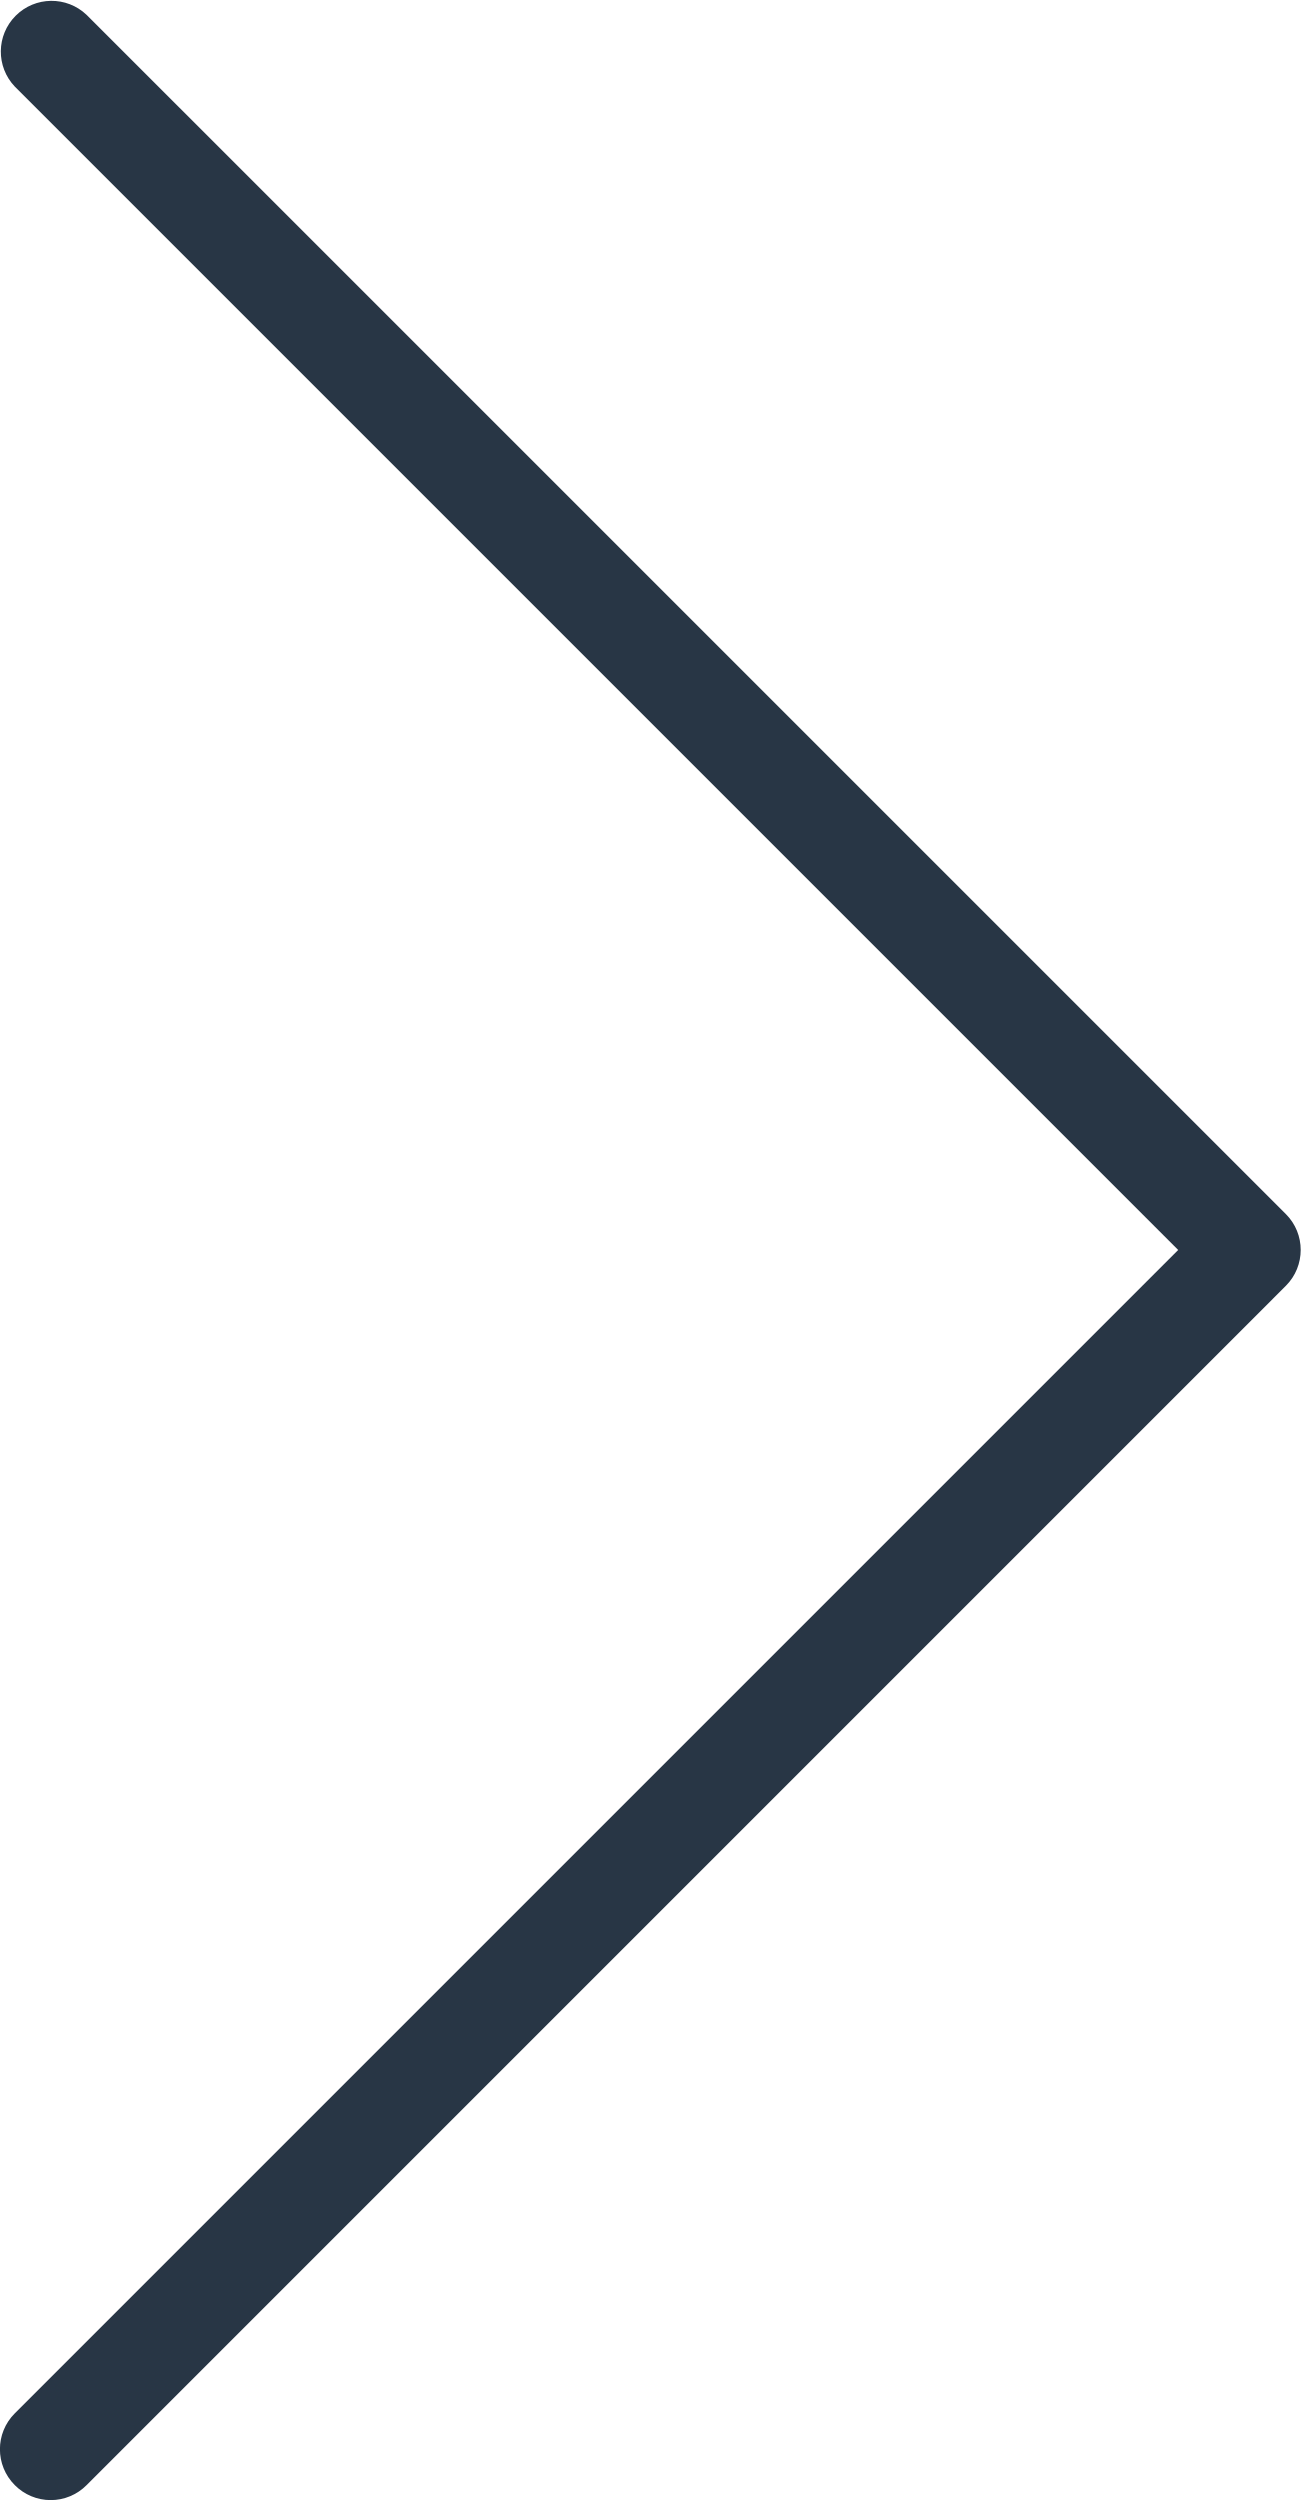
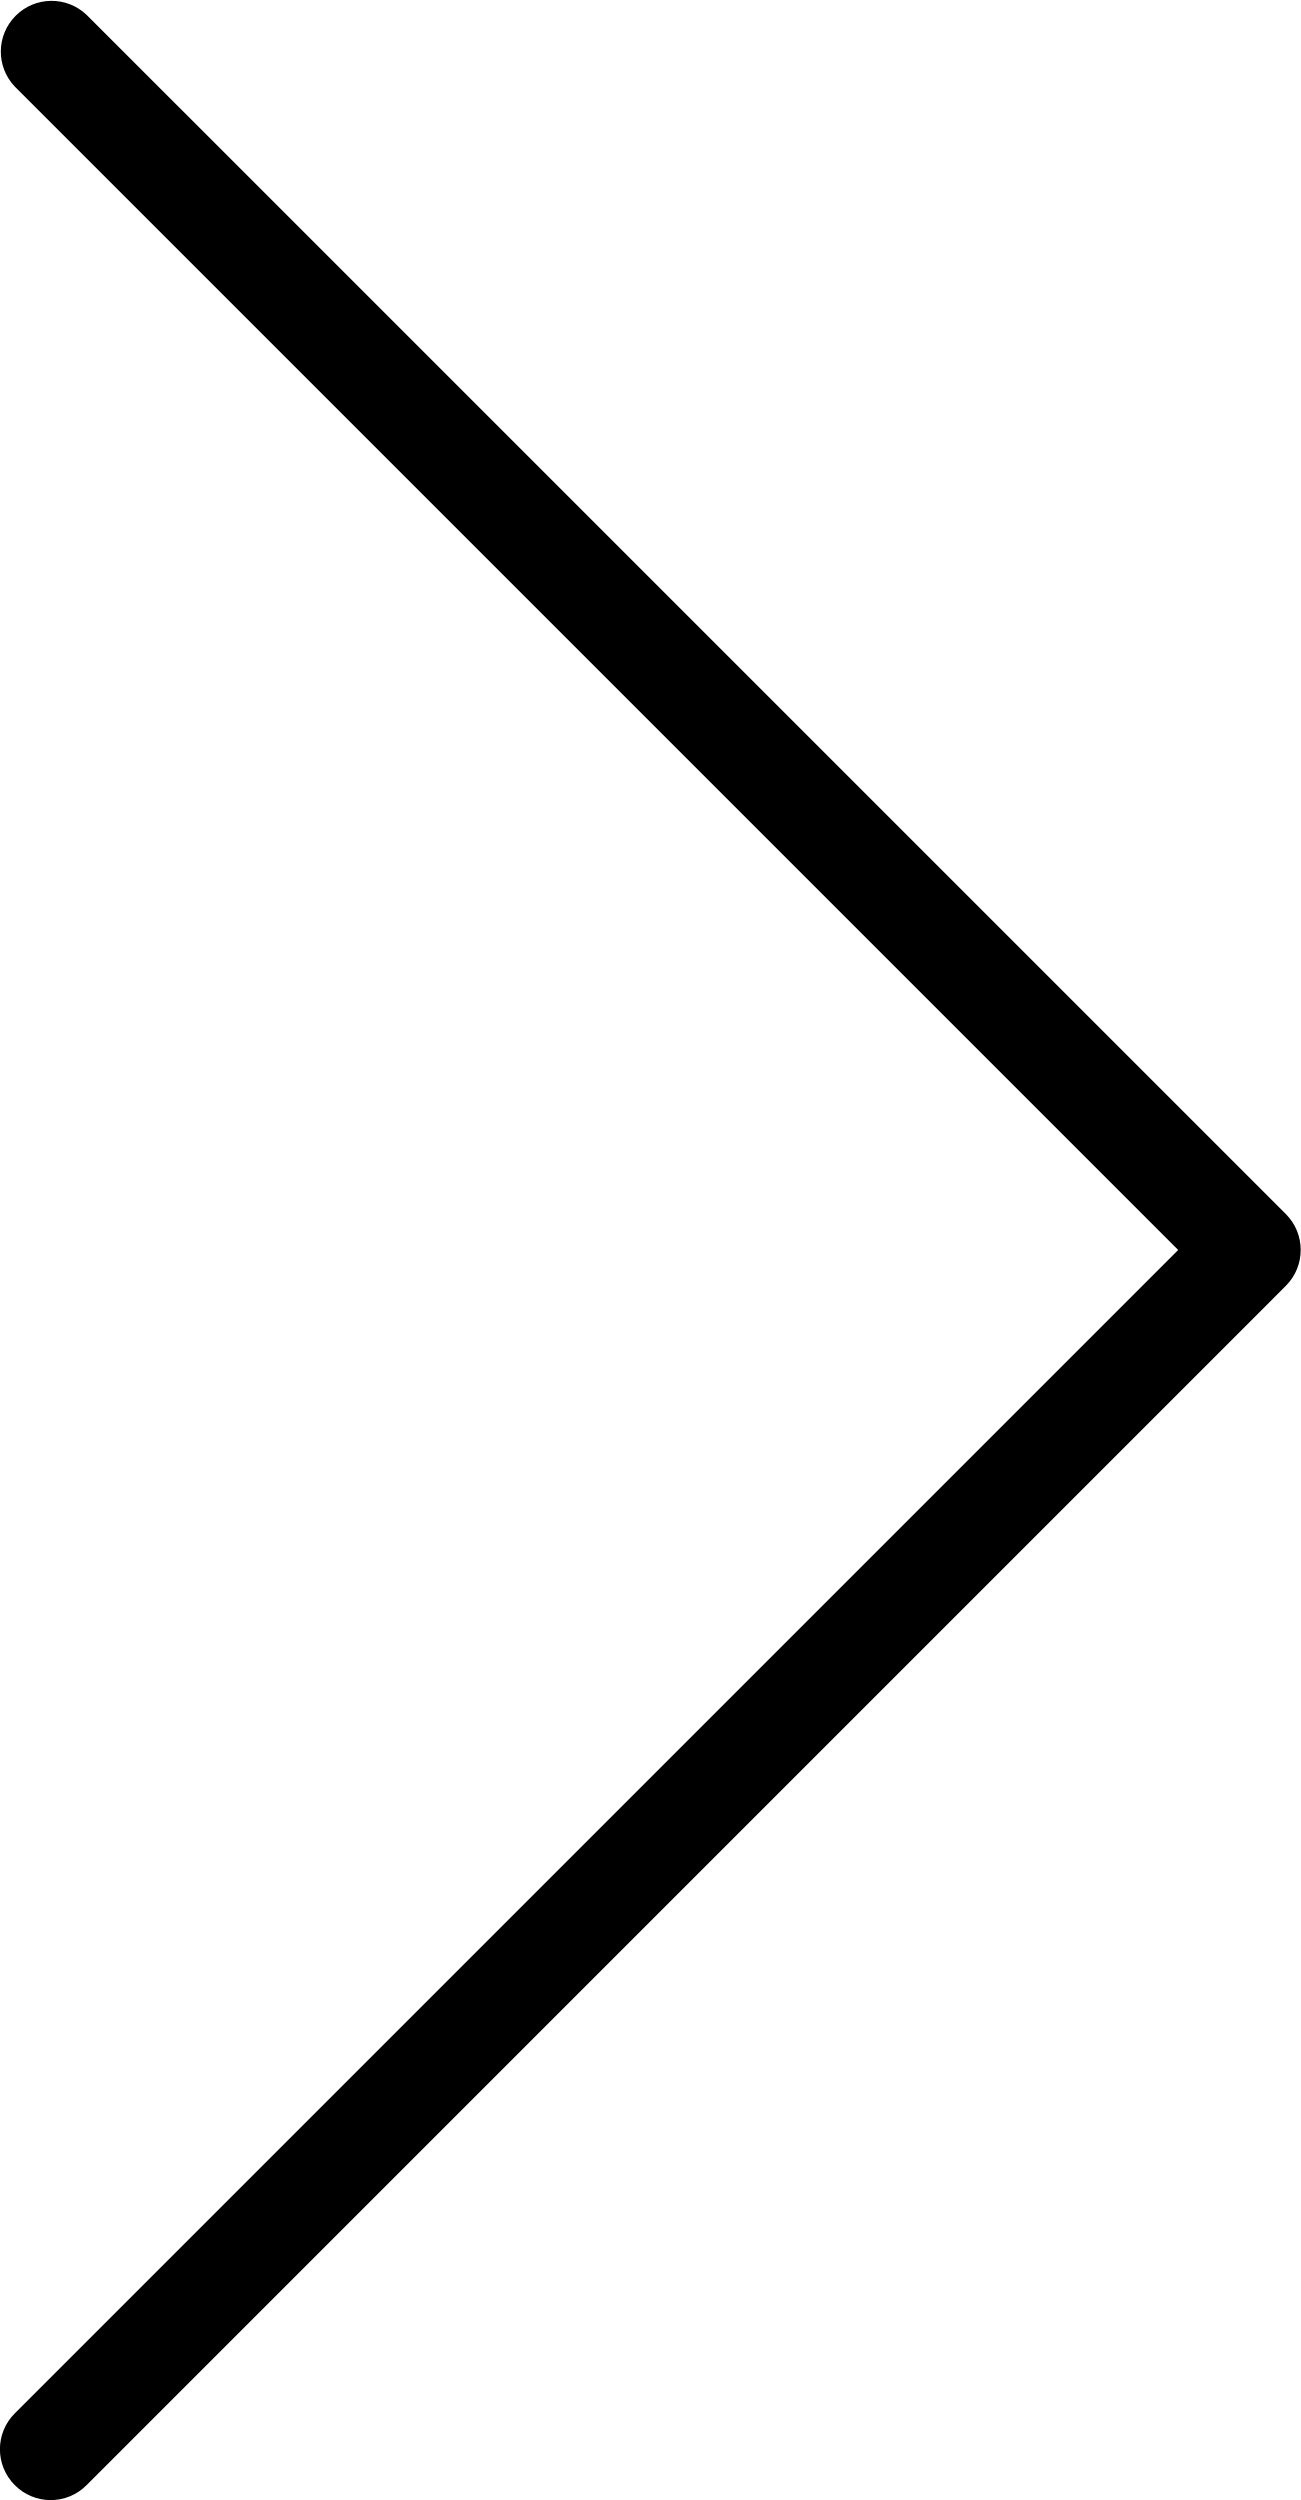
<svg xmlns="http://www.w3.org/2000/svg" width="21.706" height="41.719">
-   <path fill="#283645" d="M19.661 20.859L.248 1.446A.847.847 0 0 1 1.445.248L21.458 20.26c.33.33.33.867 0 1.197L1.445 41.471a.843.843 0 0 1-1.198 0 .847.847 0 0 1 0-1.198l19.414-19.414z" />
+   <path d="M19.661 20.859L.248 1.446A.847.847 0 0 1 1.445.248L21.458 20.26c.33.33.33.867 0 1.197L1.445 41.471a.843.843 0 0 1-1.198 0 .847.847 0 0 1 0-1.198l19.414-19.414z" />
</svg>
